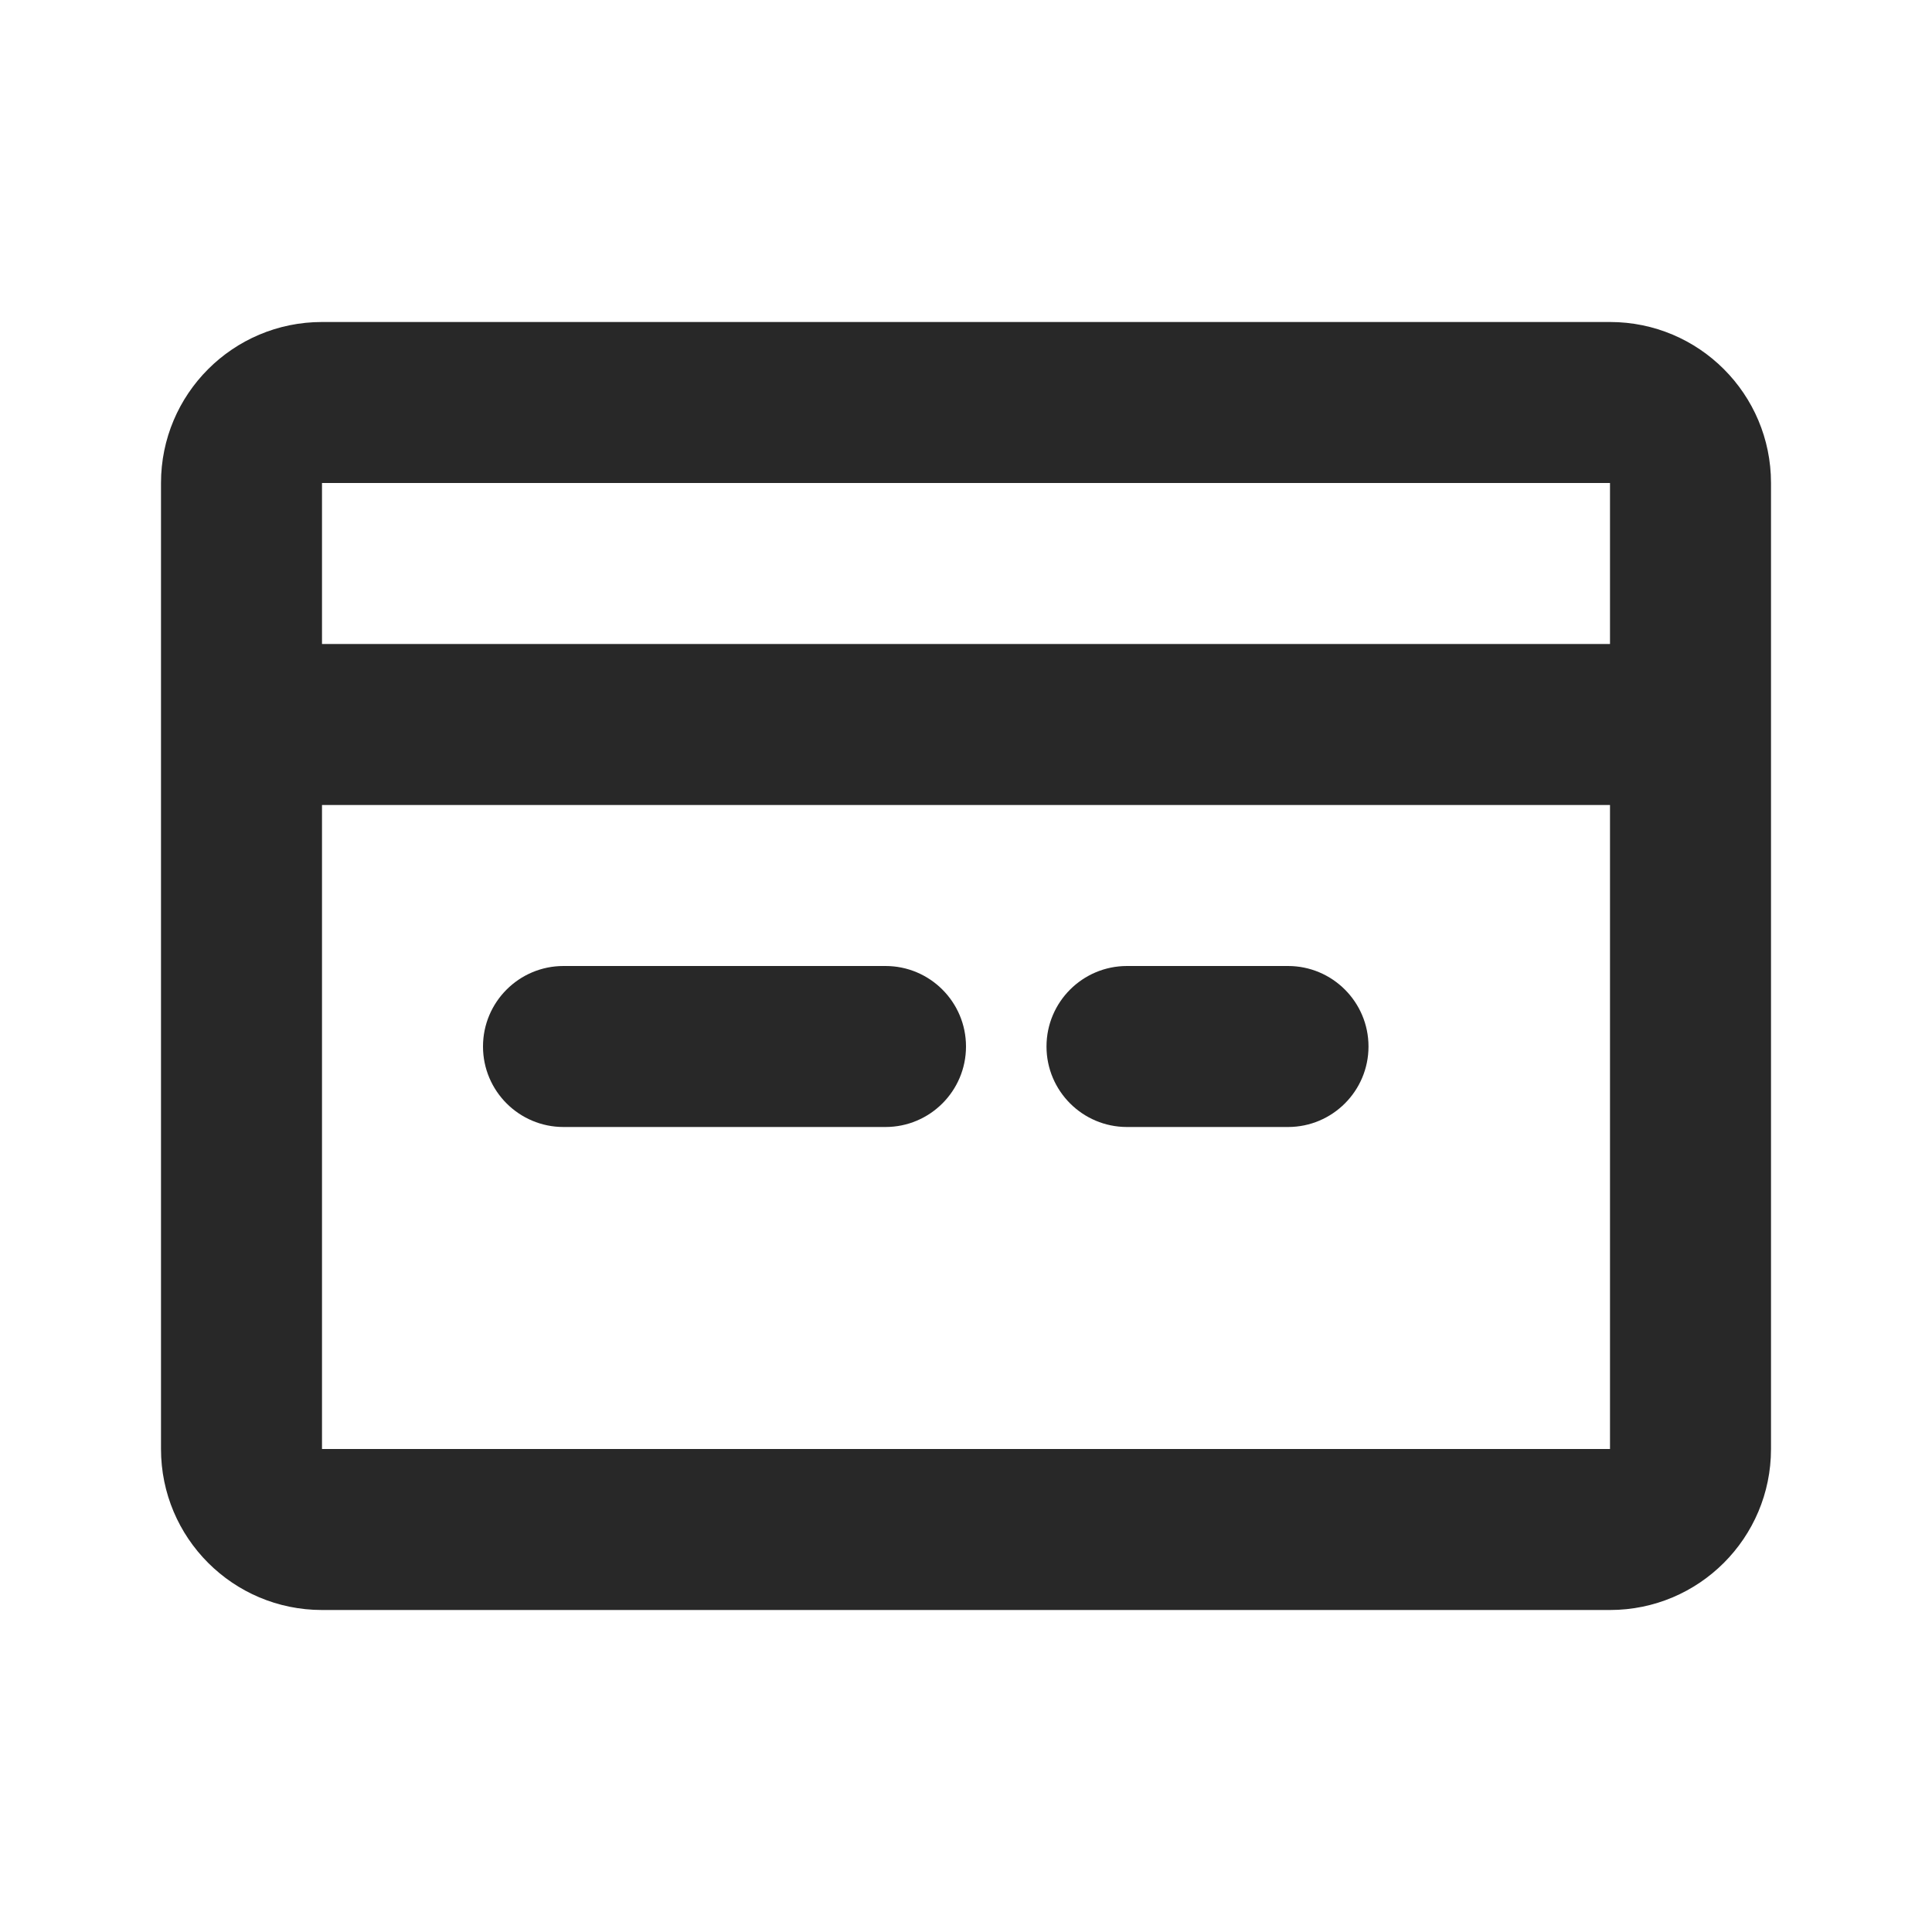
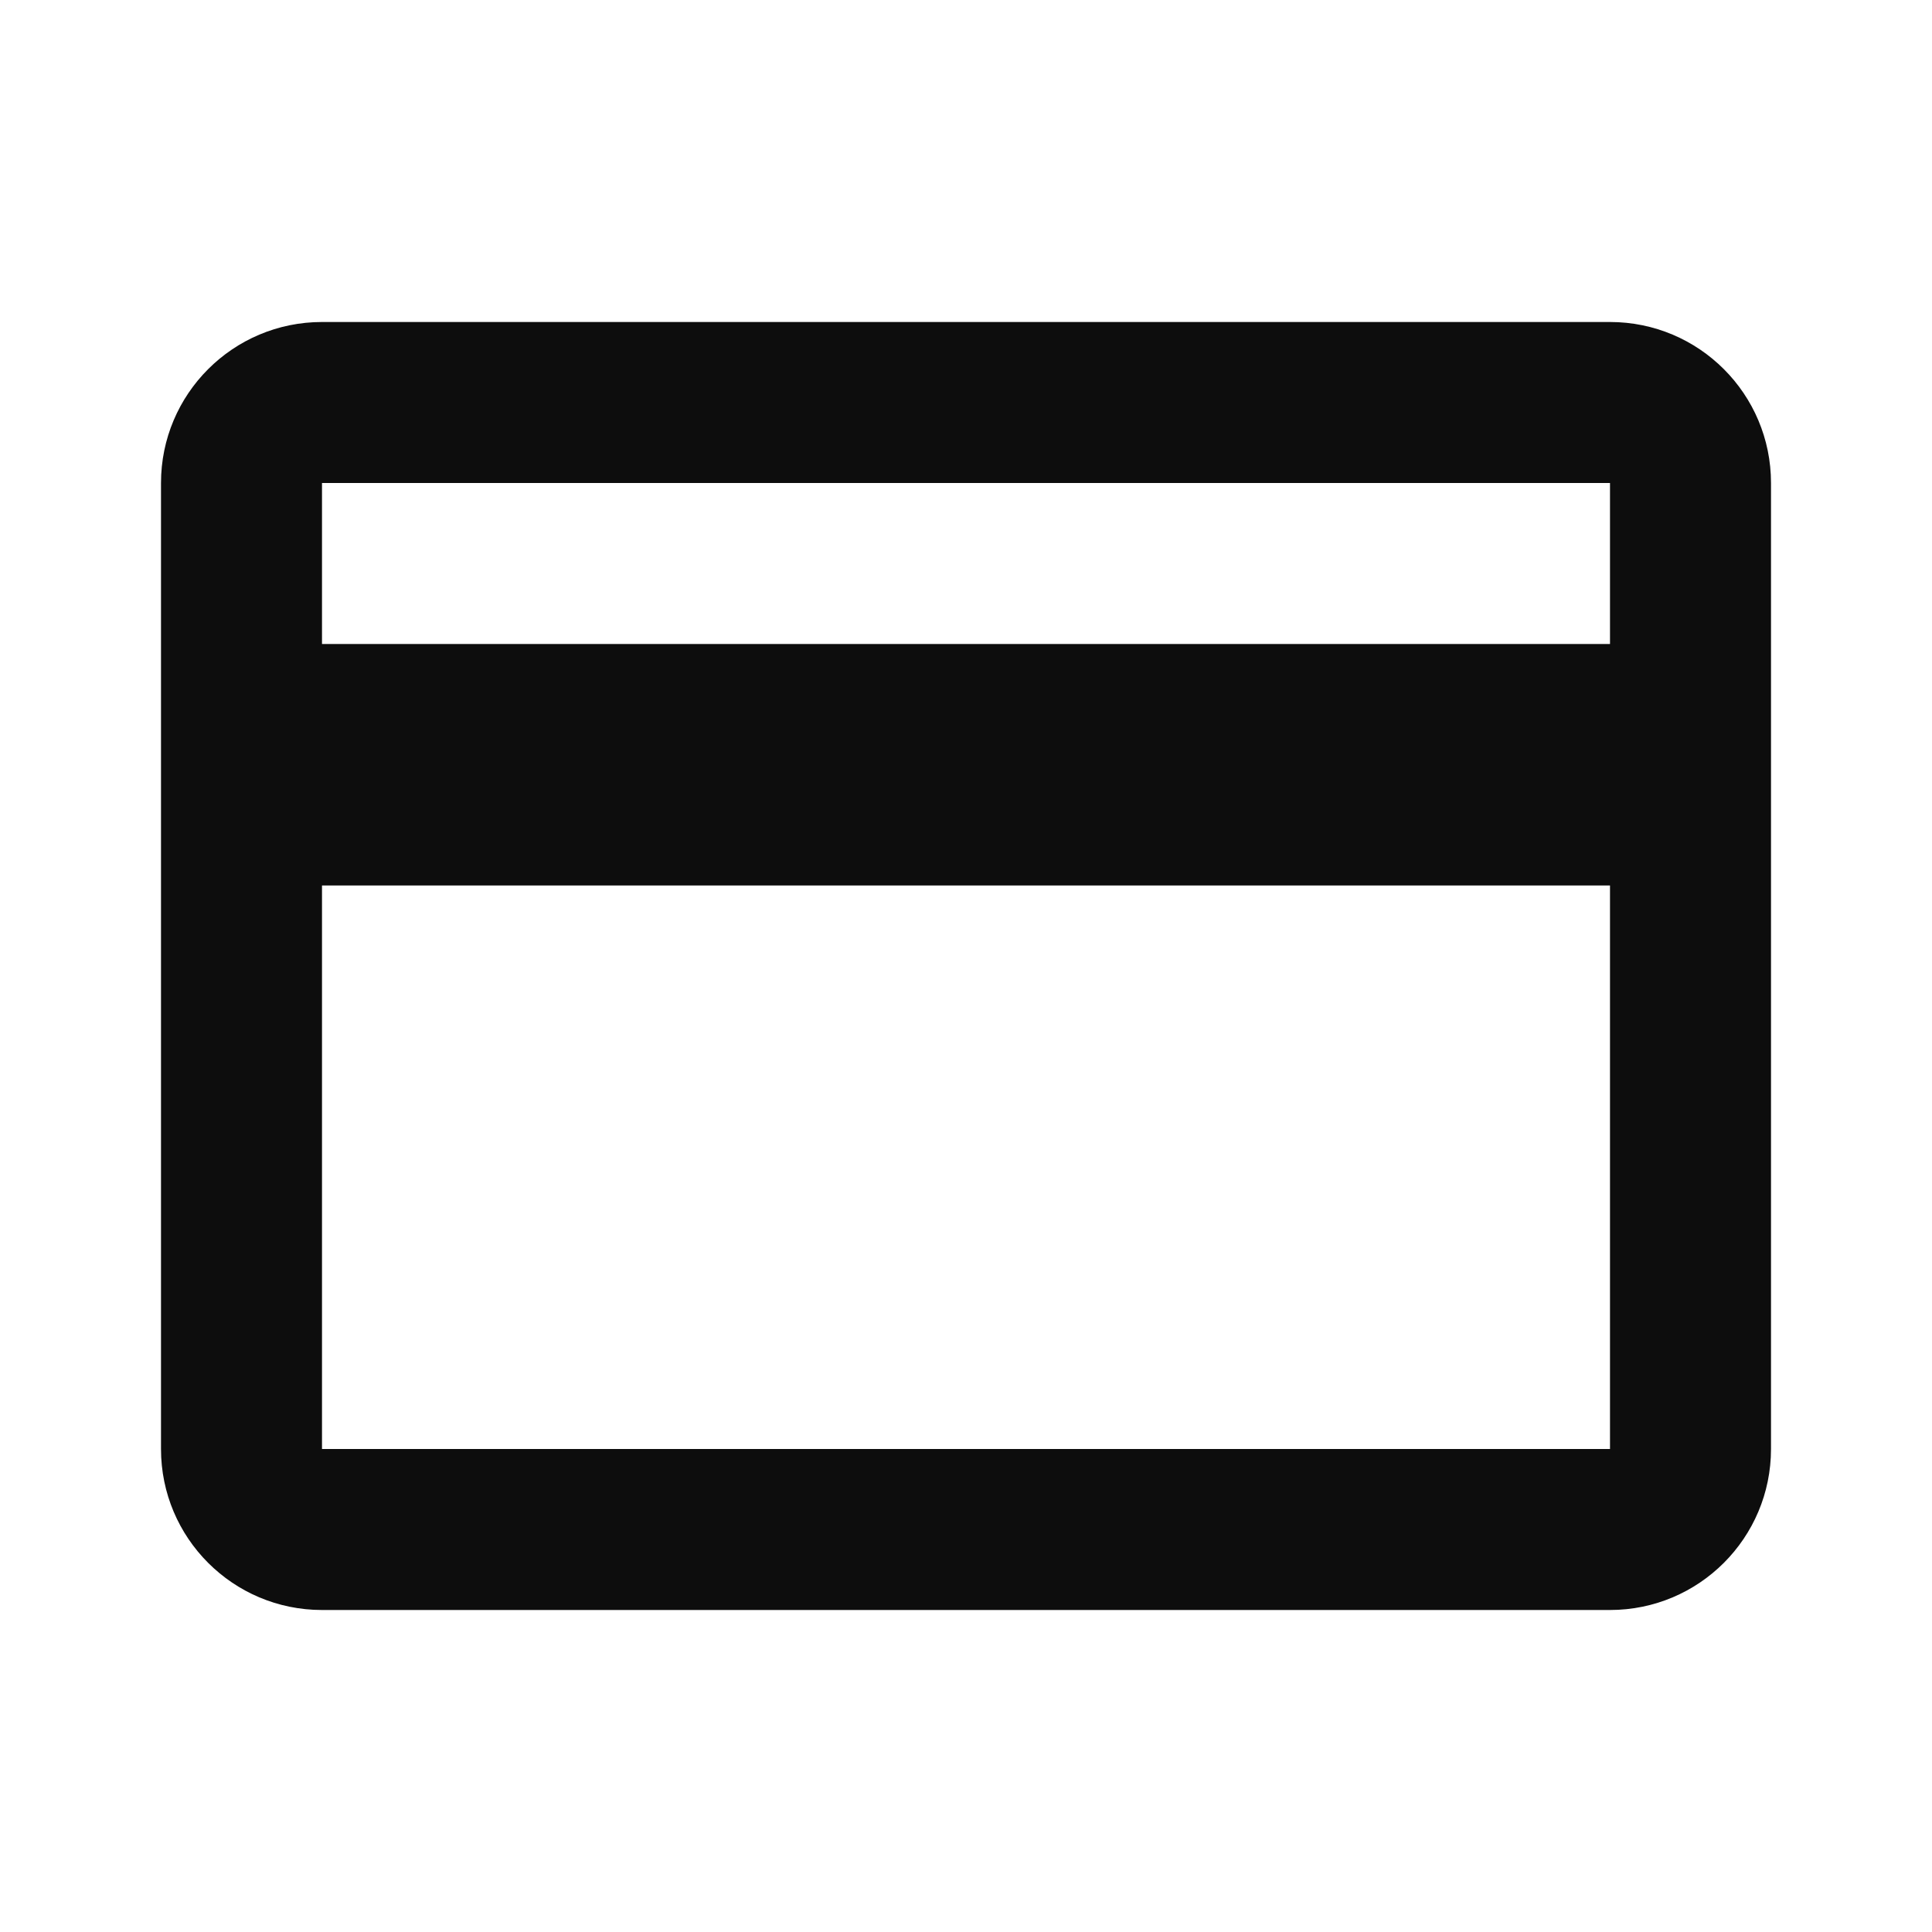
<svg xmlns="http://www.w3.org/2000/svg" width="24" height="24" viewBox="0 0 24 24" fill="none">
-   <path fill-rule="evenodd" clip-rule="evenodd" d="M2 6C2 4.895 2.895 4 4 4L20 4C21.105 4 22 4.895 22 6V8.998C22 8.999 22 8.999 22 9C22 9.001 22 9.001 22 9.002V18C22 19.105 21.105 20 20 20H4C2.895 20 2 19.105 2 18L2 6ZM20 8V6L4 6V8H20ZM4 10H20V18H4L4 10ZM6 13C6 12.448 6.448 12 7 12H11C11.552 12 12 12.448 12 13C12 13.552 11.552 14 11 14H7C6.448 14 6 13.552 6 13ZM13 13C13 12.448 13.448 12 14 12H16C16.552 12 17 12.448 17 13C17 13.552 16.552 14 16 14H14C13.448 14 13 13.552 13 13Z" fill="#282828" />
+   <path fill-rule="evenodd" clip-rule="evenodd" d="M22 6C22 4.895 21.105 4 20 4H4C2.895 4 2 4.895 2 6V18C2 19.105 2.895 20 4 20H20C21.105 20 22 19.105 22 18V6ZM20 8V6L4 6L4 8H20ZM4 11L4 18L20 18V11H4Z" fill="#0D0D0D" />
</svg>
